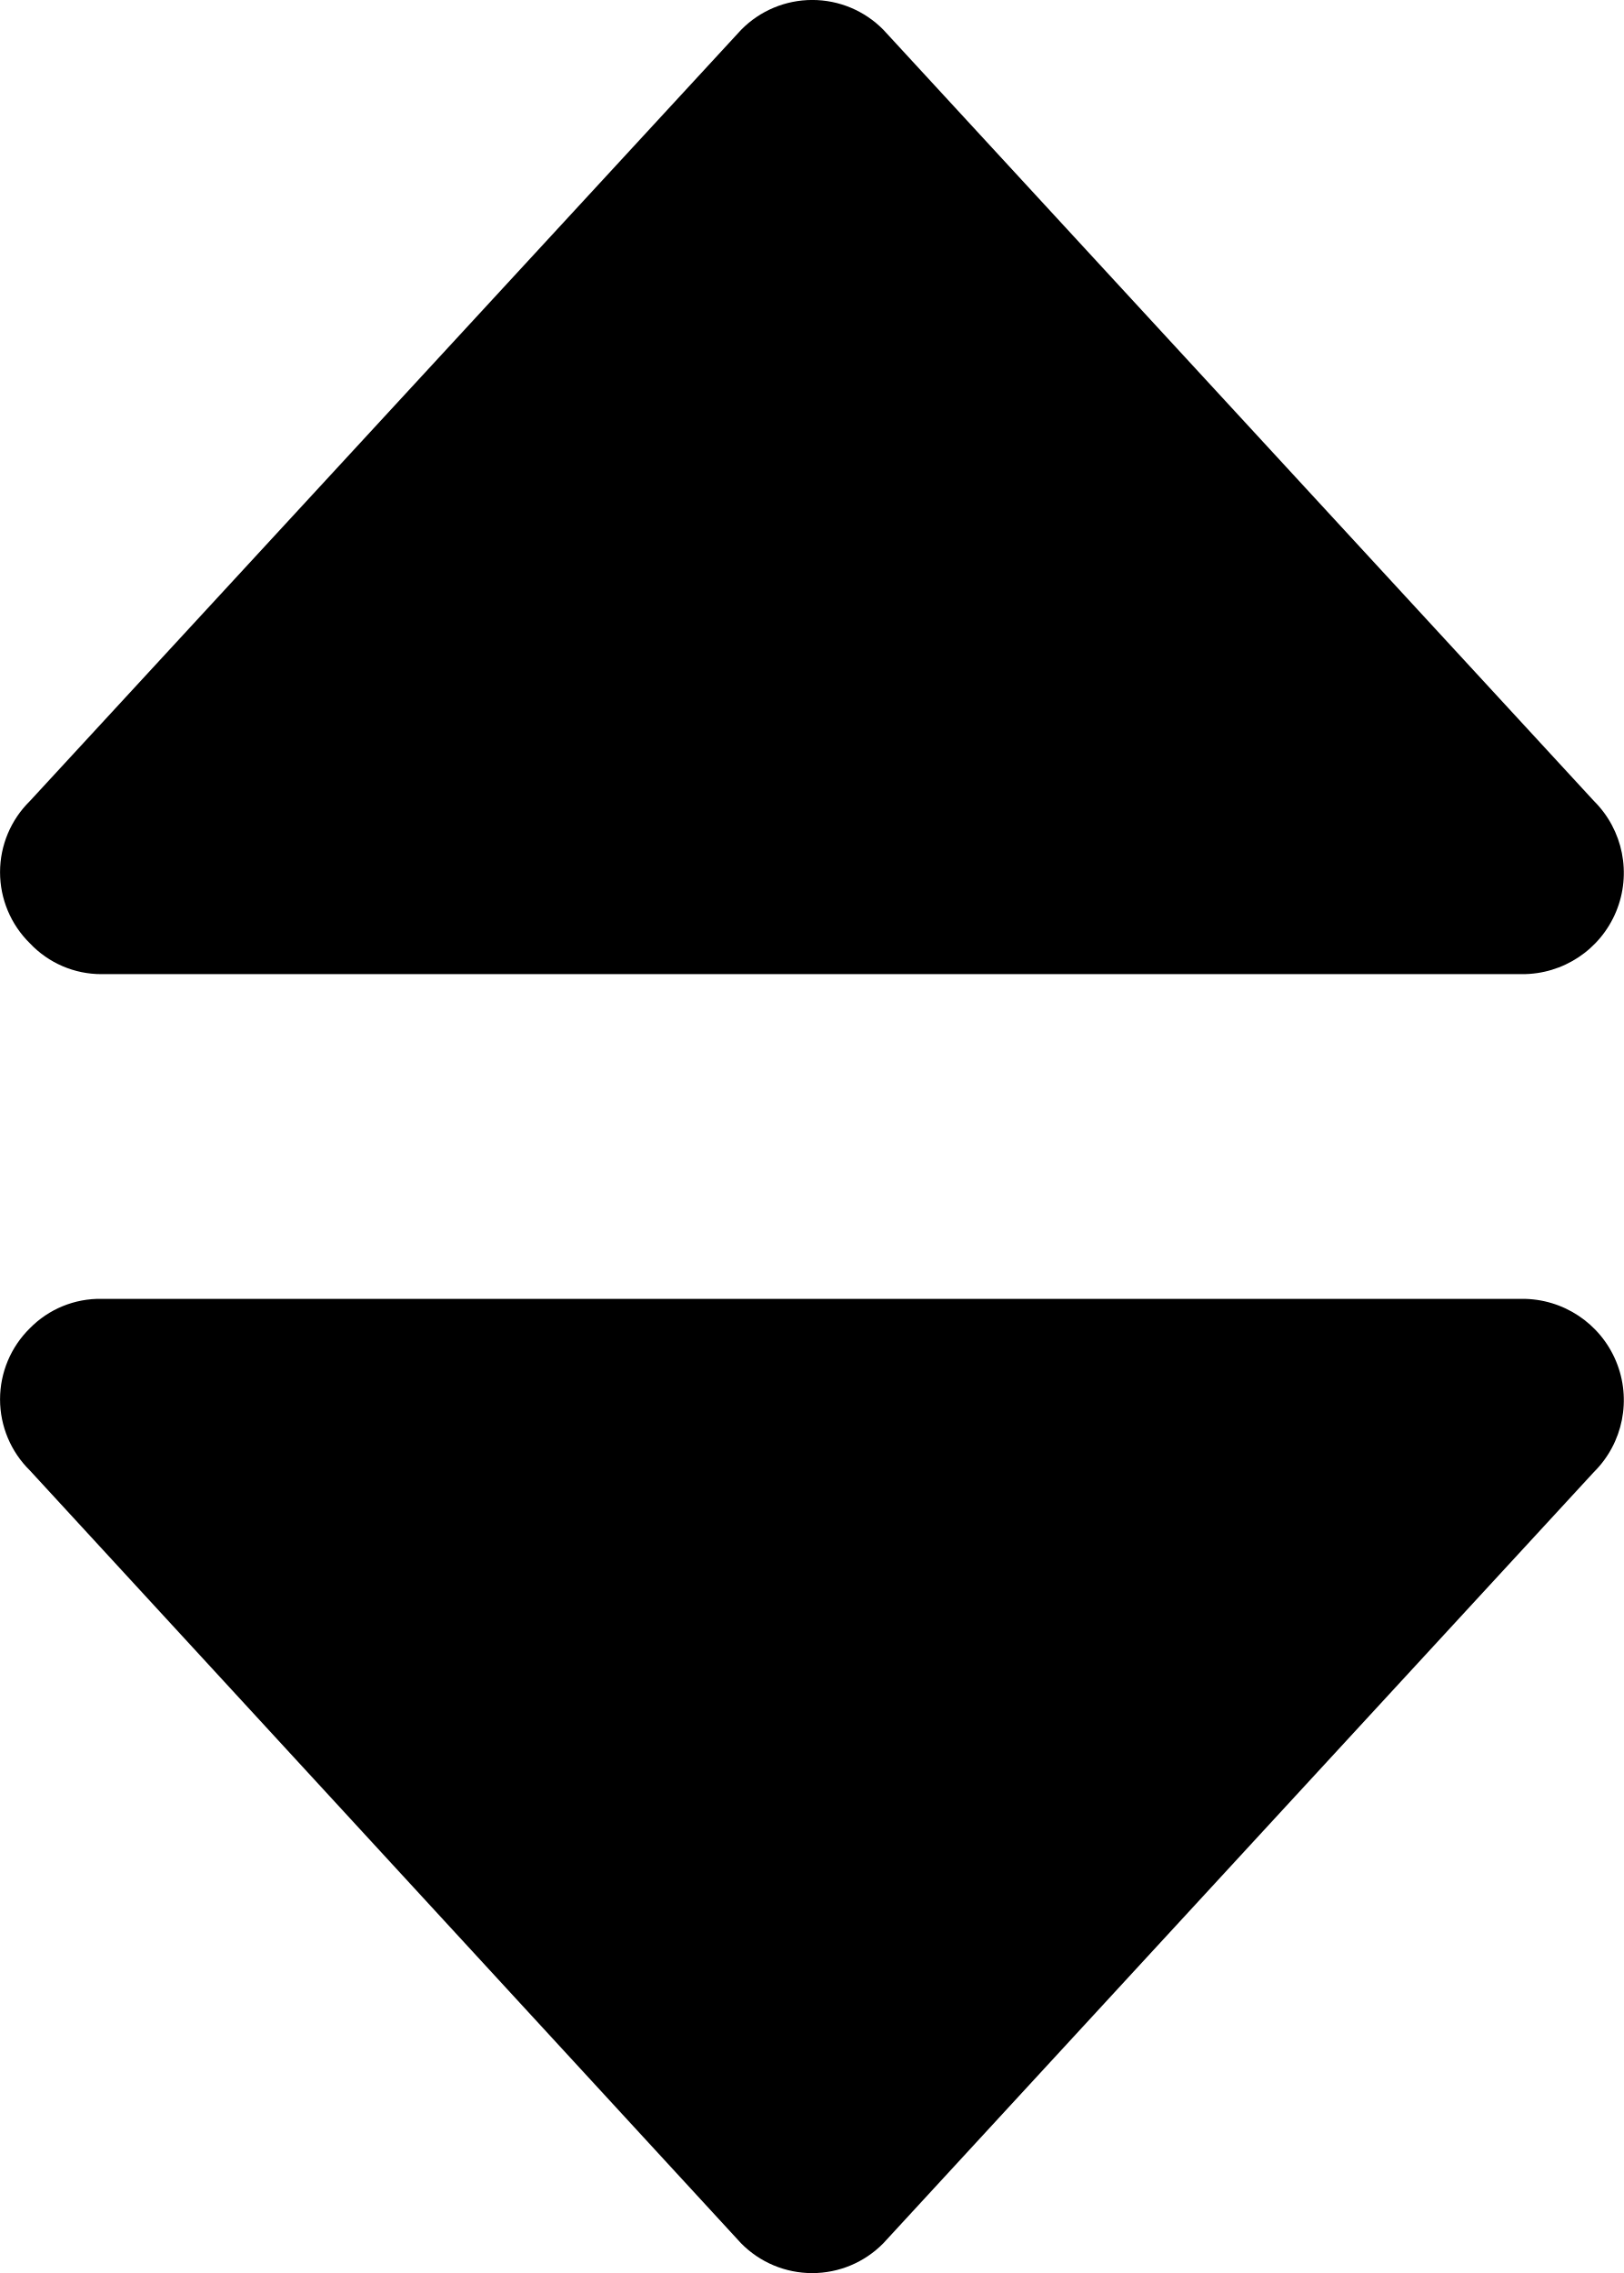
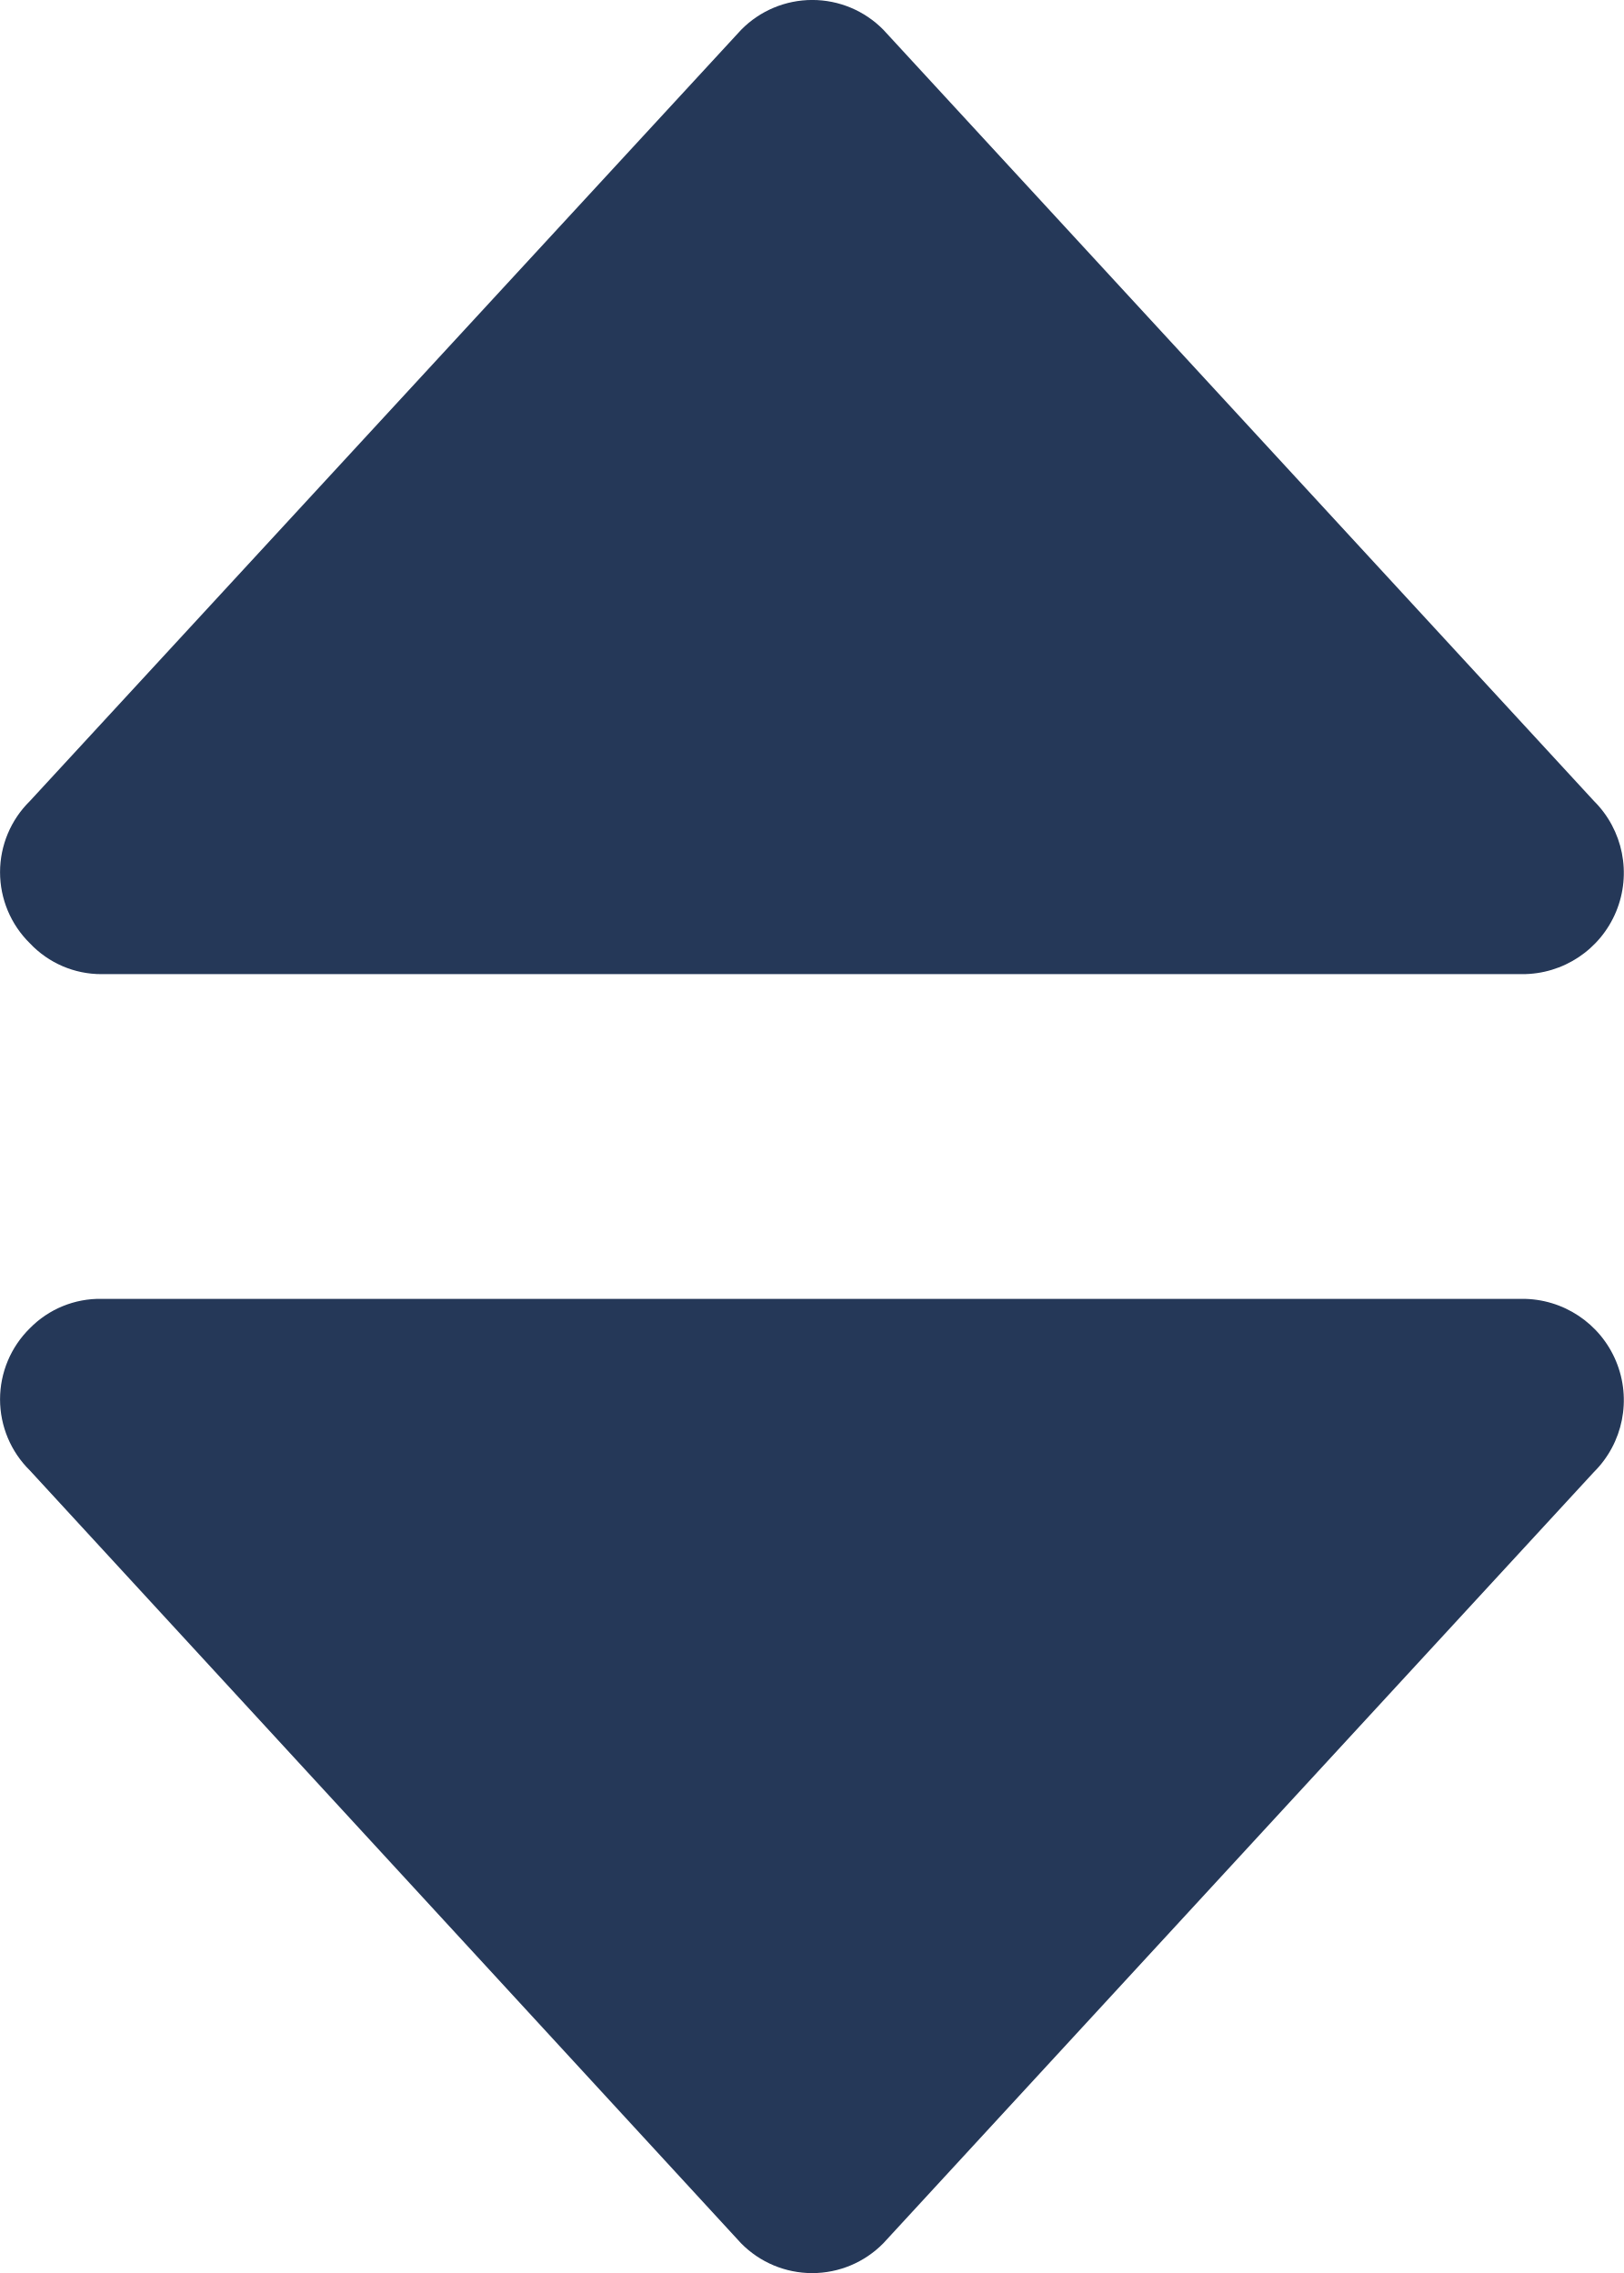
<svg xmlns="http://www.w3.org/2000/svg" width="10" height="14">
-   <path d="M.626 6h8.747a.624.624 0 00.443-1.067L5.44.183a.614.614 0 00-.875 0L.184 4.934a.614.614 0 000 .876.604.604 0 00.442.19zm8.747 2H.626a.604.604 0 00-.442.181.614.614 0 000 .876l4.38 4.76a.614.614 0 00.876 0l4.376-4.75A.624.624 0 009.373 8z" fill-rule="evenodd" />
+   <path d="M.626 6h8.747a.624.624 0 00.443-1.067L5.44.183a.614.614 0 00-.875 0L.184 4.934a.614.614 0 000 .876.604.604 0 00.442.19zm8.747 2H.626a.604.604 0 00-.442.181.614.614 0 000 .876l4.38 4.76a.614.614 0 00.876 0l4.376-4.75A.624.624 0 009.373 8z" fill-rule="evenodd" fill="#253858" />
</svg>
